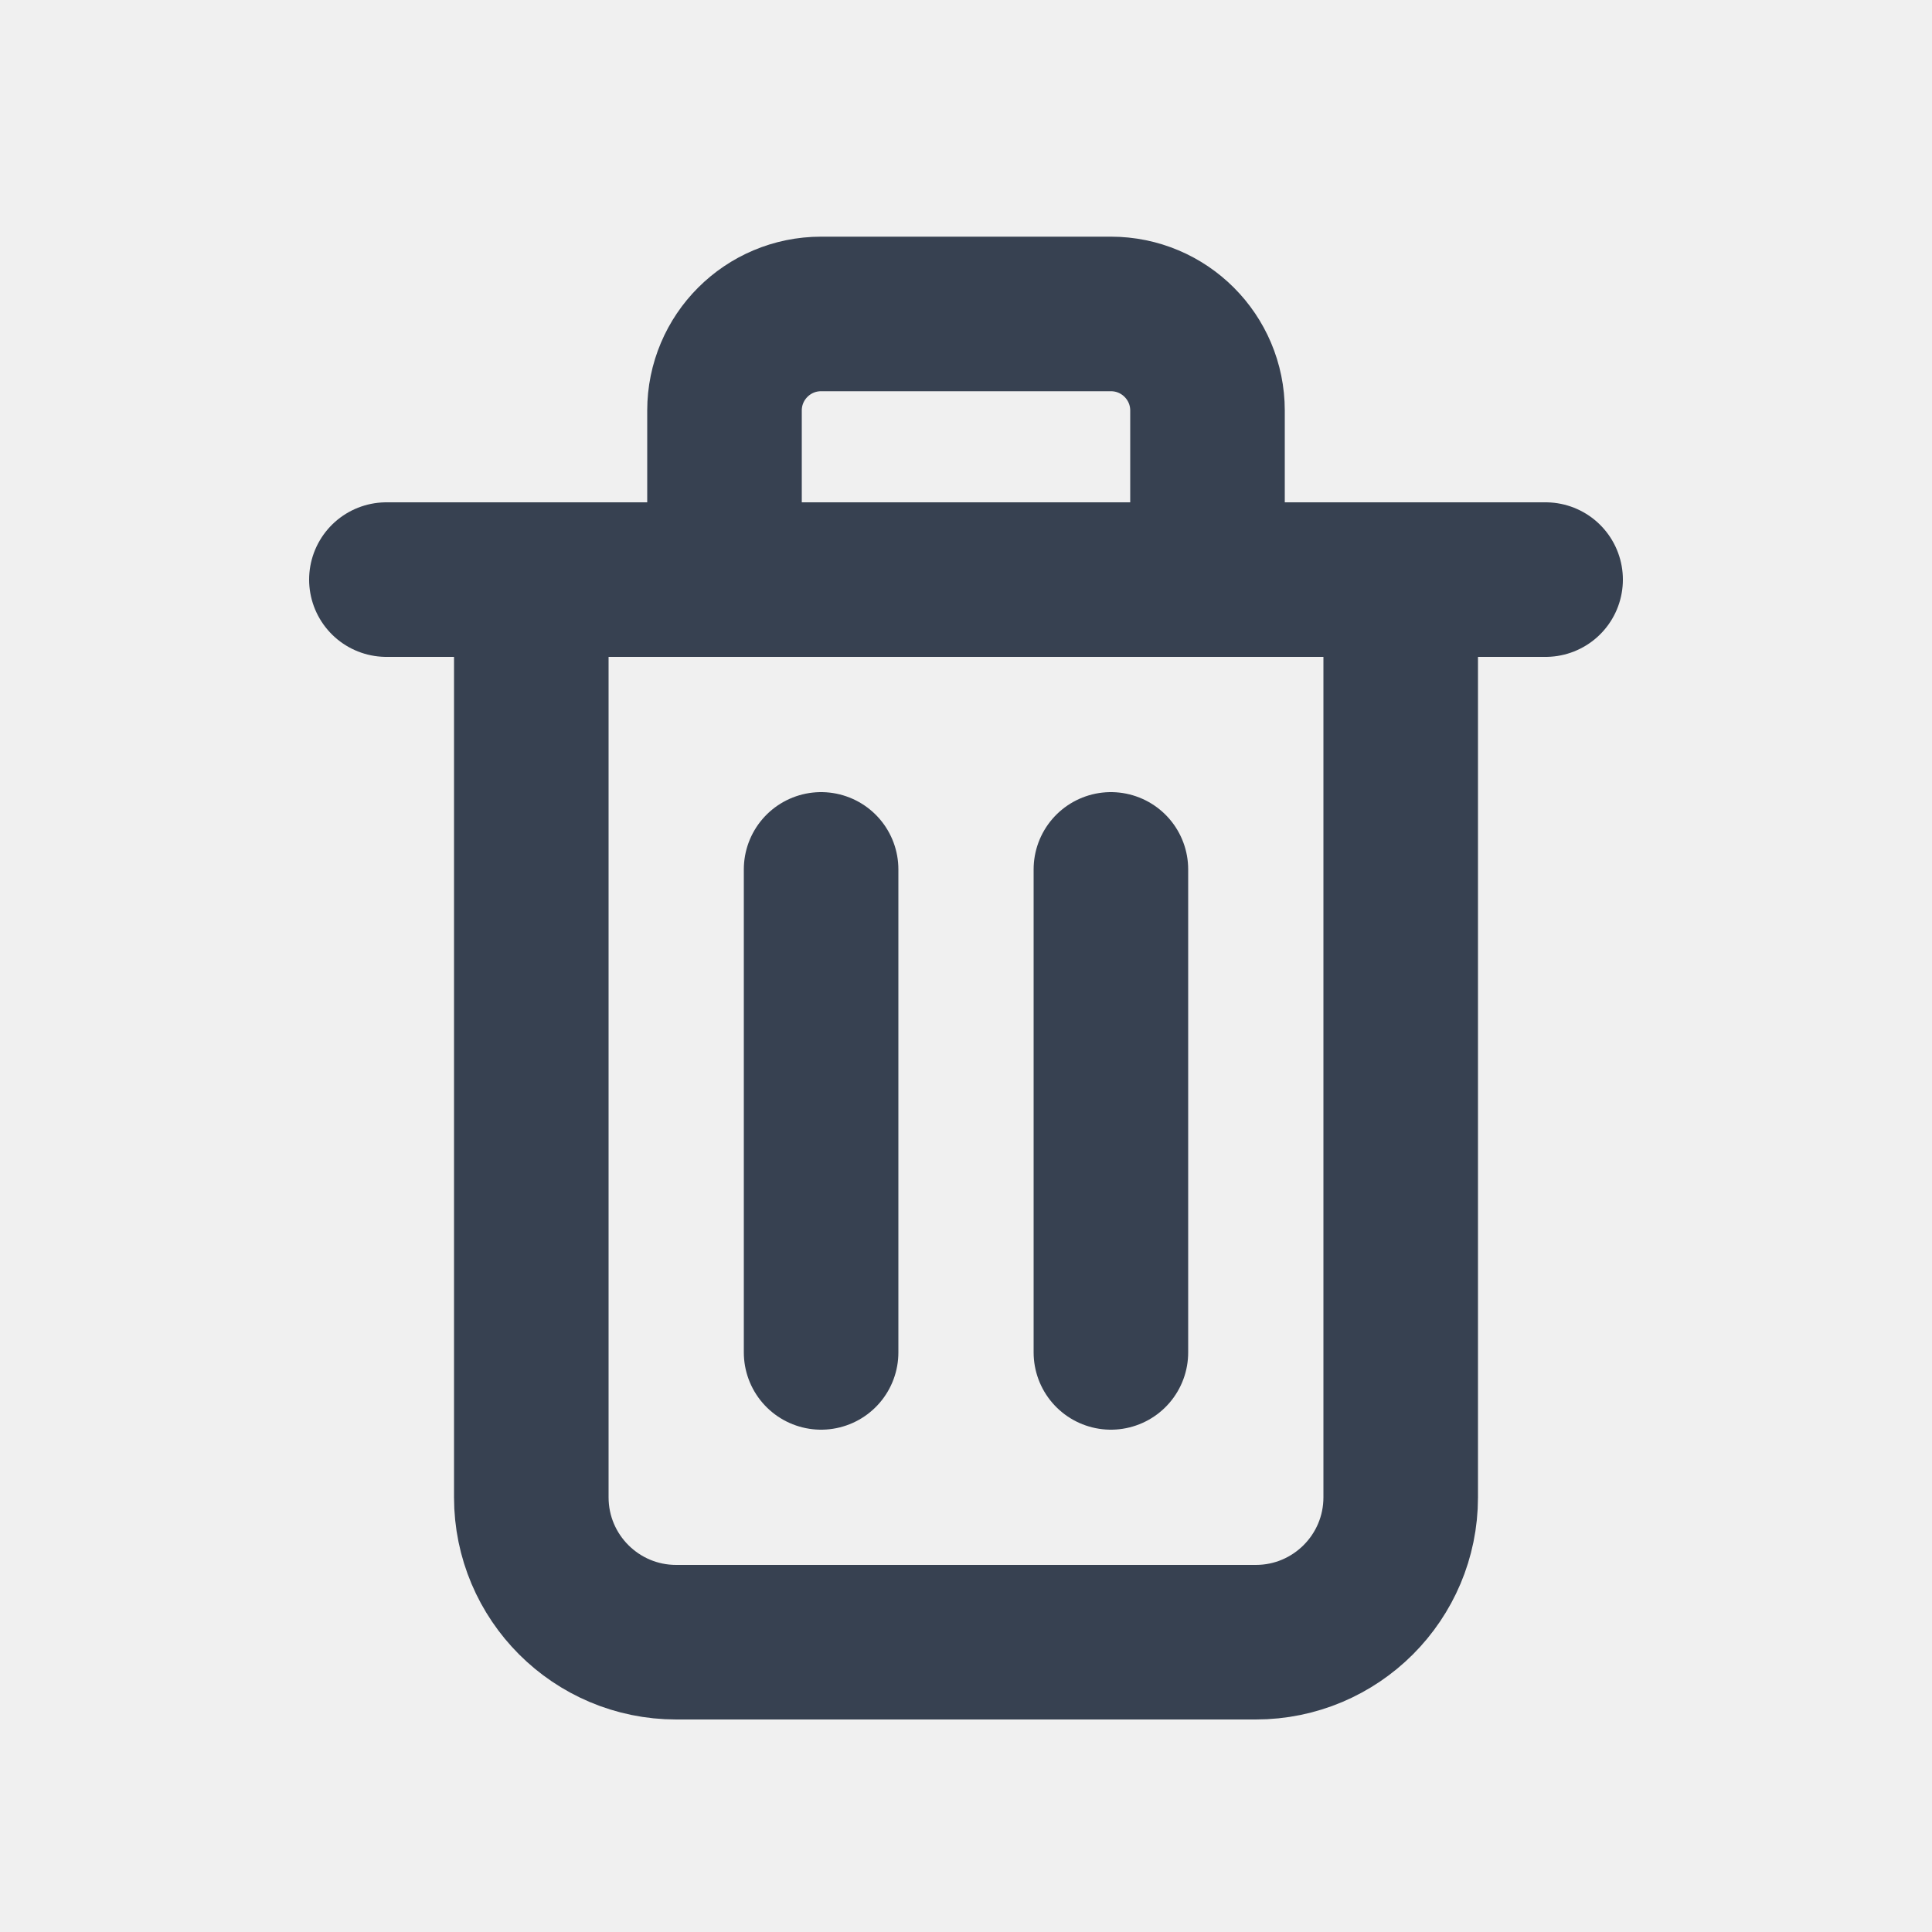
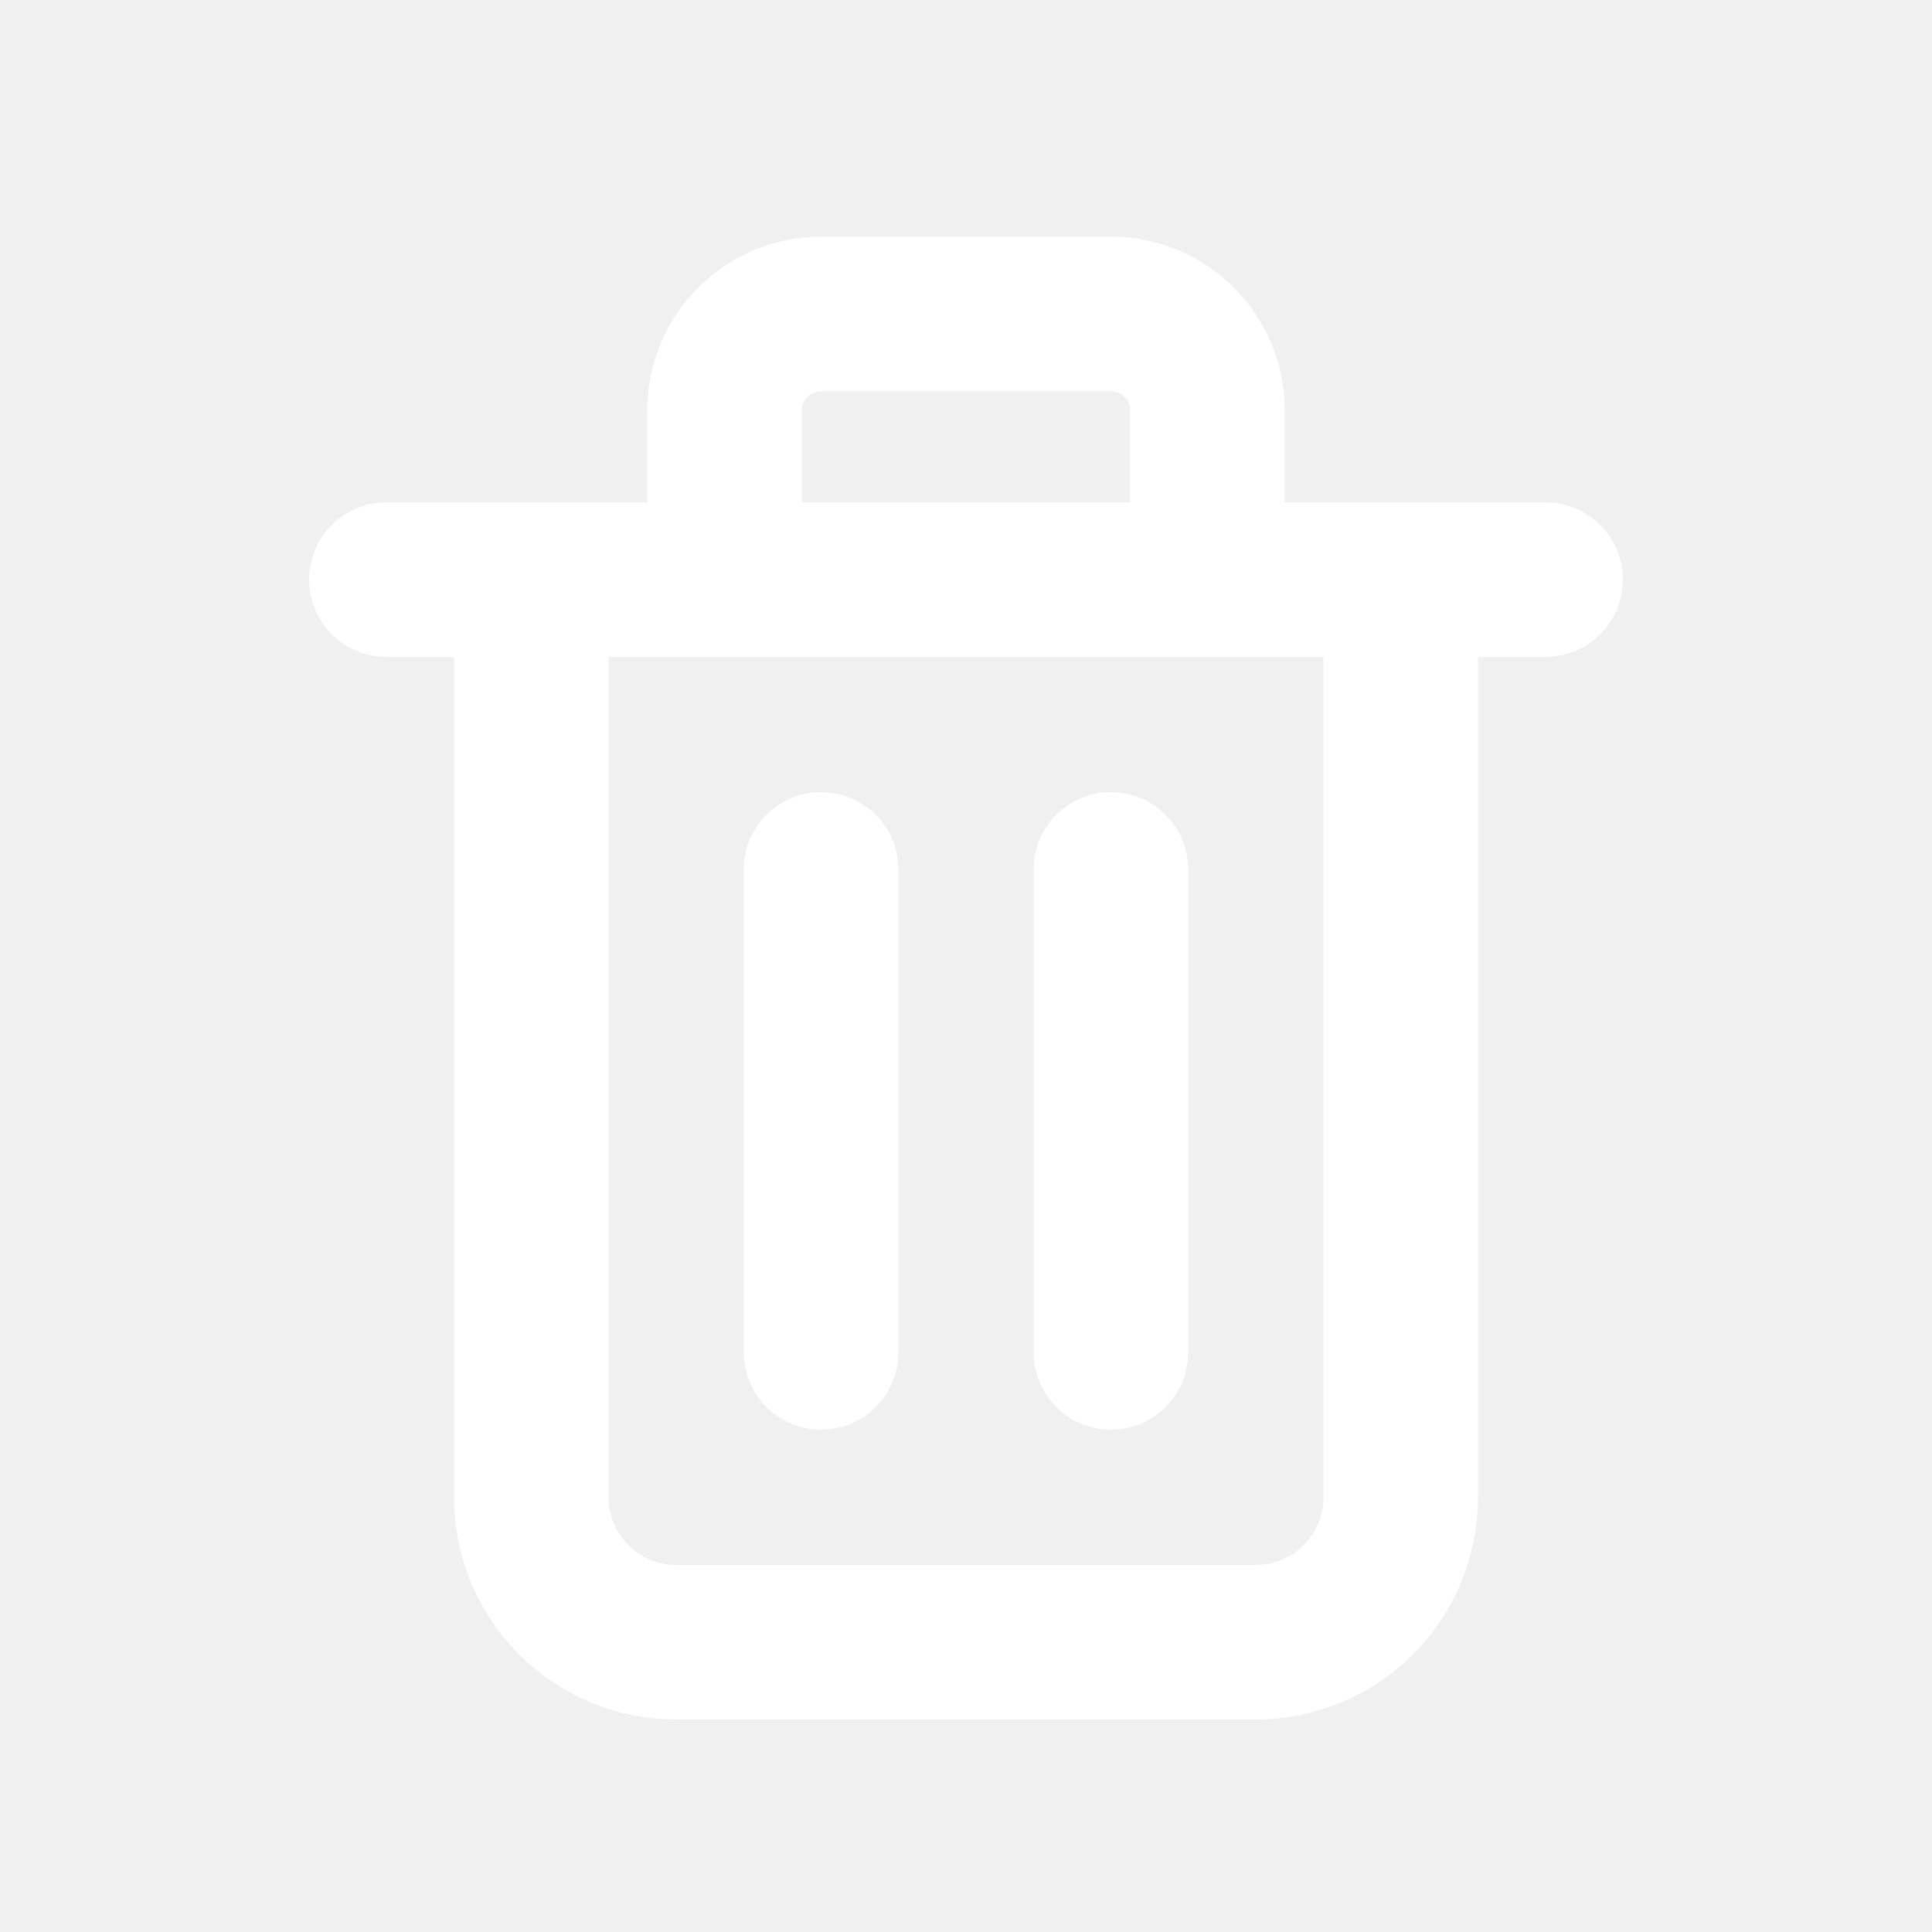
<svg xmlns="http://www.w3.org/2000/svg" viewBox="0 0 40 40" fill="none">
-   <path d="M 8 12 H 32" stroke="#374151" stroke-width="3.2" stroke-linecap="round" />
-   <path d="M 15 12 V 8.5 a 2 2 0 0 1 2 -2 h 6 a 2 2 0 0 1 2 2 V 12" stroke="#374151" stroke-width="3.2" stroke-linecap="round" stroke-linejoin="round" />
-   <path d="M 11 12 V 31 a 3 3 0 0 0 3 3 h 12 a 3 3 0 0 0 3 -3 V 12" stroke="#374151" stroke-width="3.2" stroke-linejoin="round" />
-   <path d="M 17 18 V 28 M 23 18 V 28" stroke="#374151" stroke-width="3.2" stroke-linecap="round" />
+   <path d="M 8 12 H 32" stroke="#FFFFFF" stroke-width="3.2" stroke-linecap="round" />
+   <path d="M 15 12 V 8.5 a 2 2 0 0 1 2 -2 h 6 a 2 2 0 0 1 2 2 V 12" stroke="#FFFFFF" stroke-width="3.2" stroke-linecap="round" stroke-linejoin="round" />
+   <path d="M 11 12 V 31 a 3 3 0 0 0 3 3 h 12 a 3 3 0 0 0 3 -3 V 12" stroke="#FFFFFF" stroke-width="3.2" stroke-linejoin="round" />
+   <path d="M 17 18 V 28 M 23 18 V 28" stroke="#FFFFFF" stroke-width="3.2" stroke-linecap="round" />
</svg>
